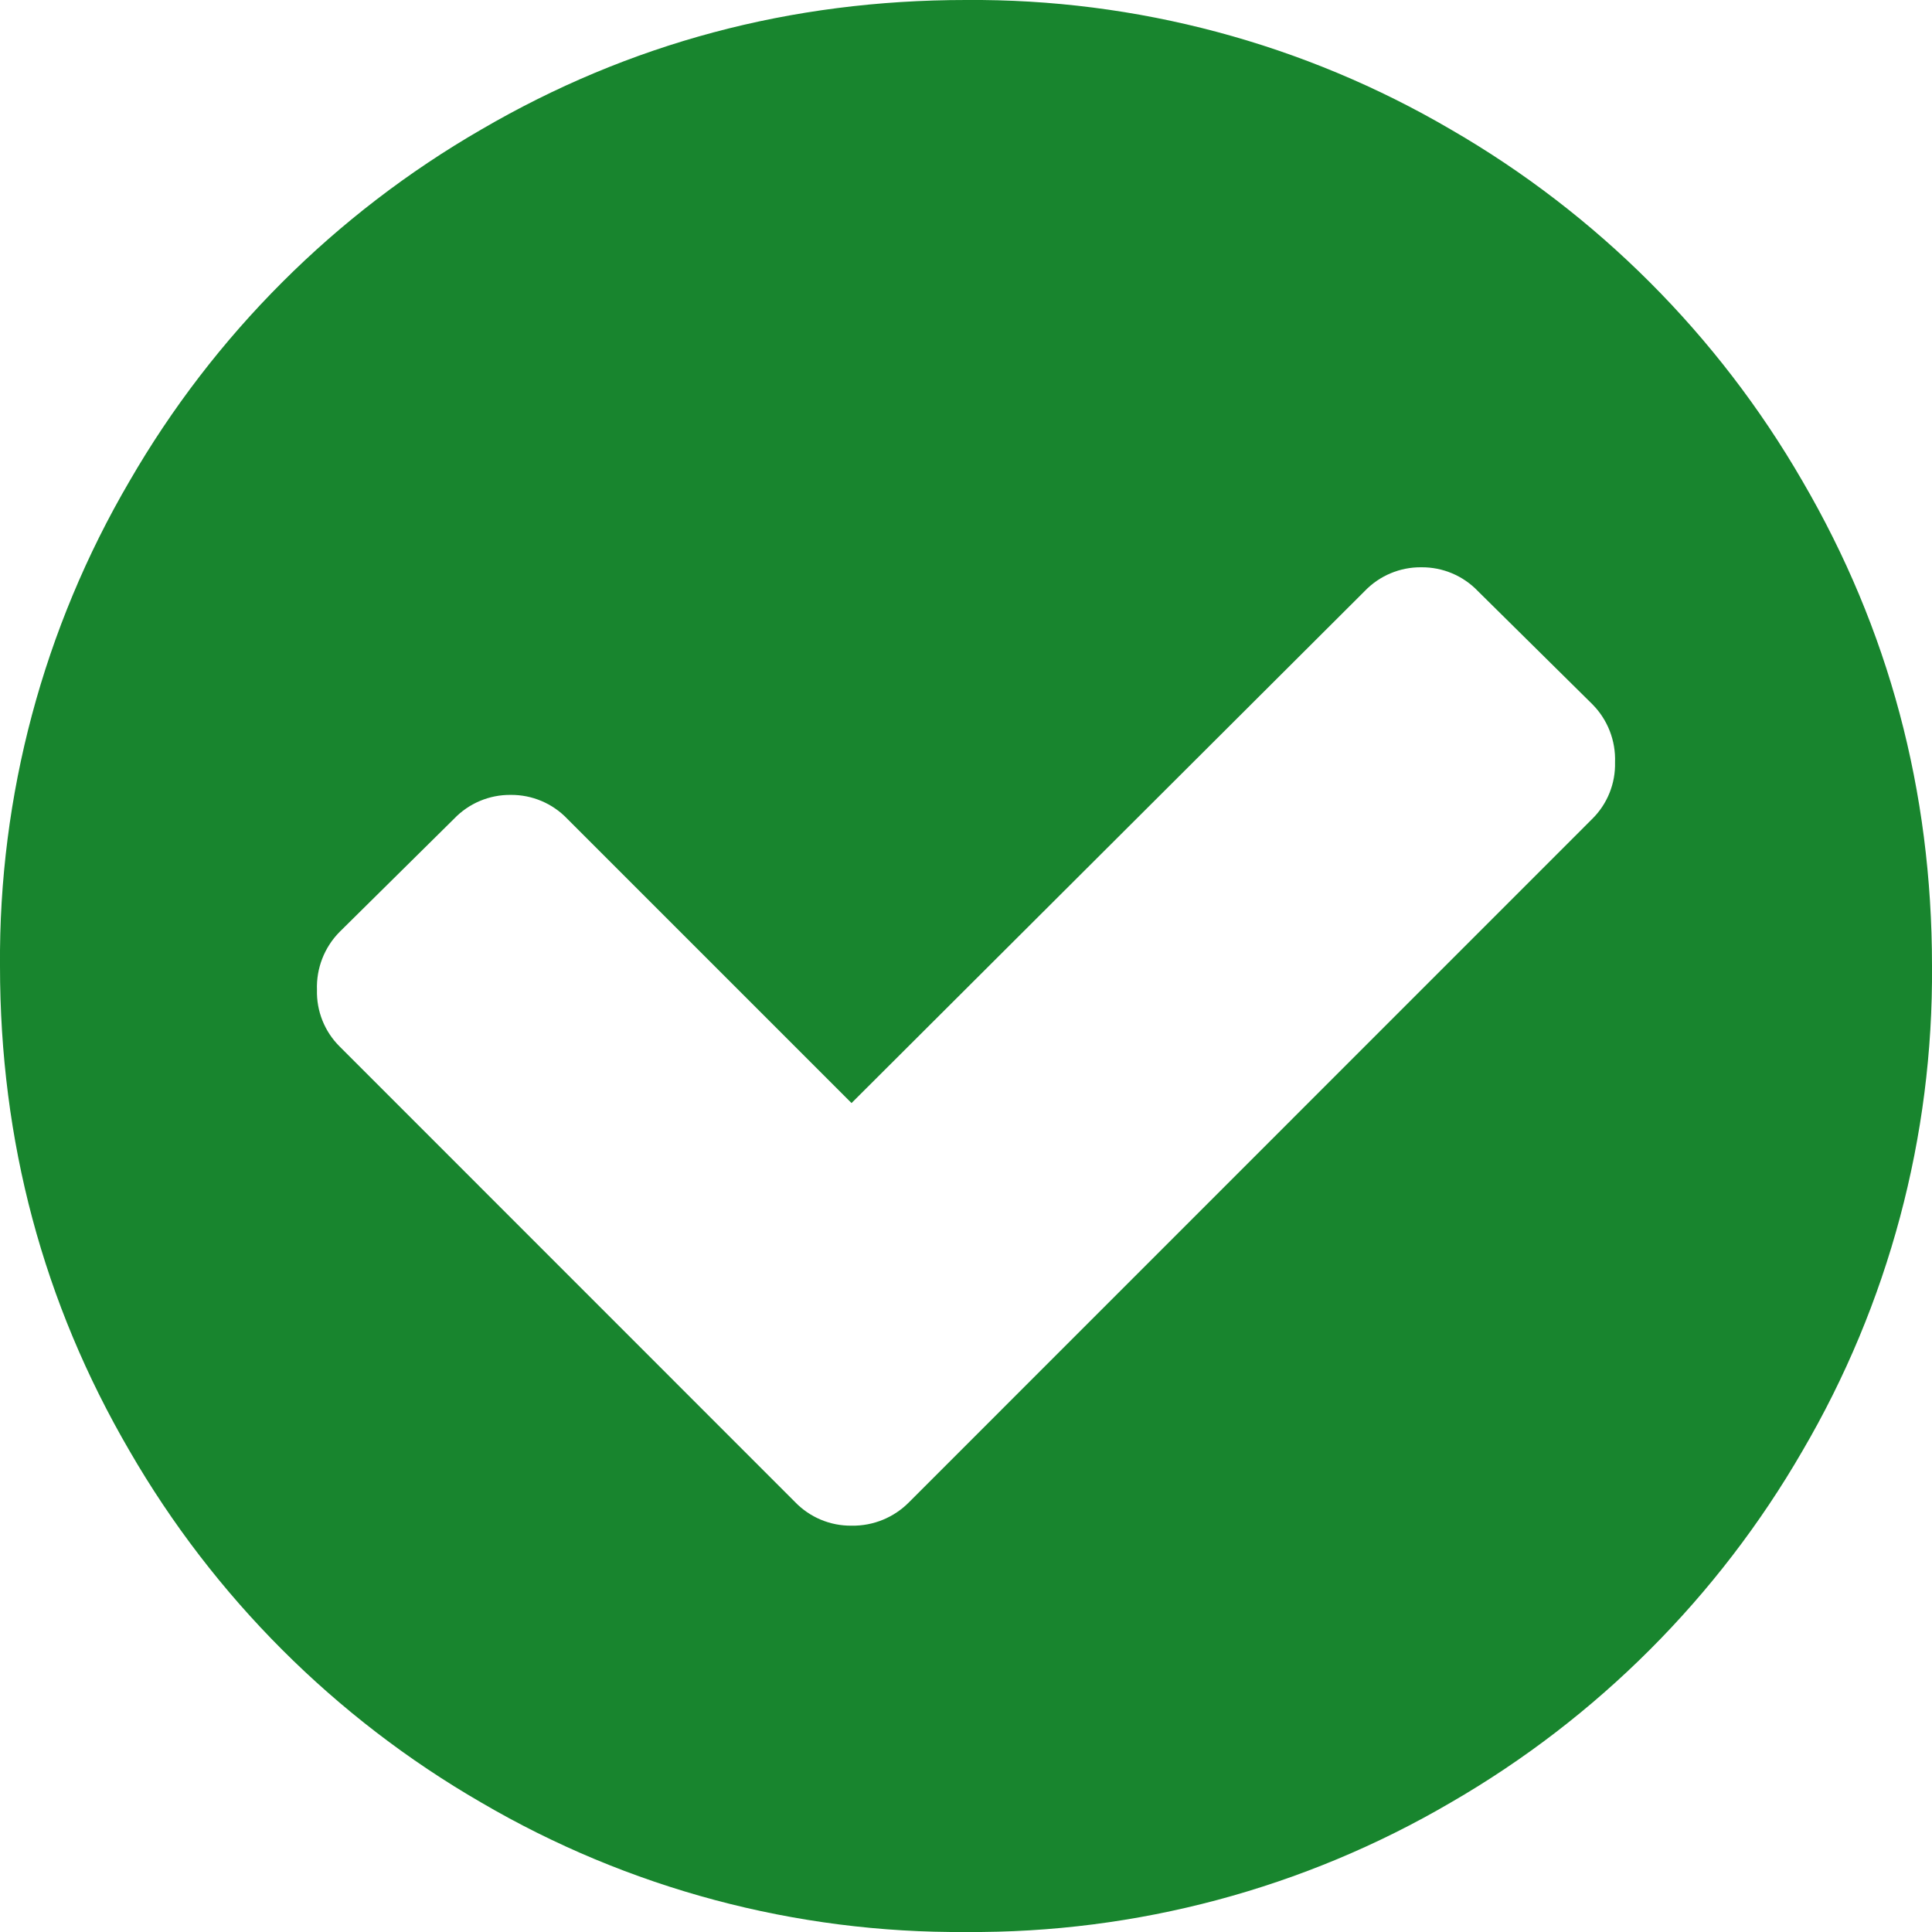
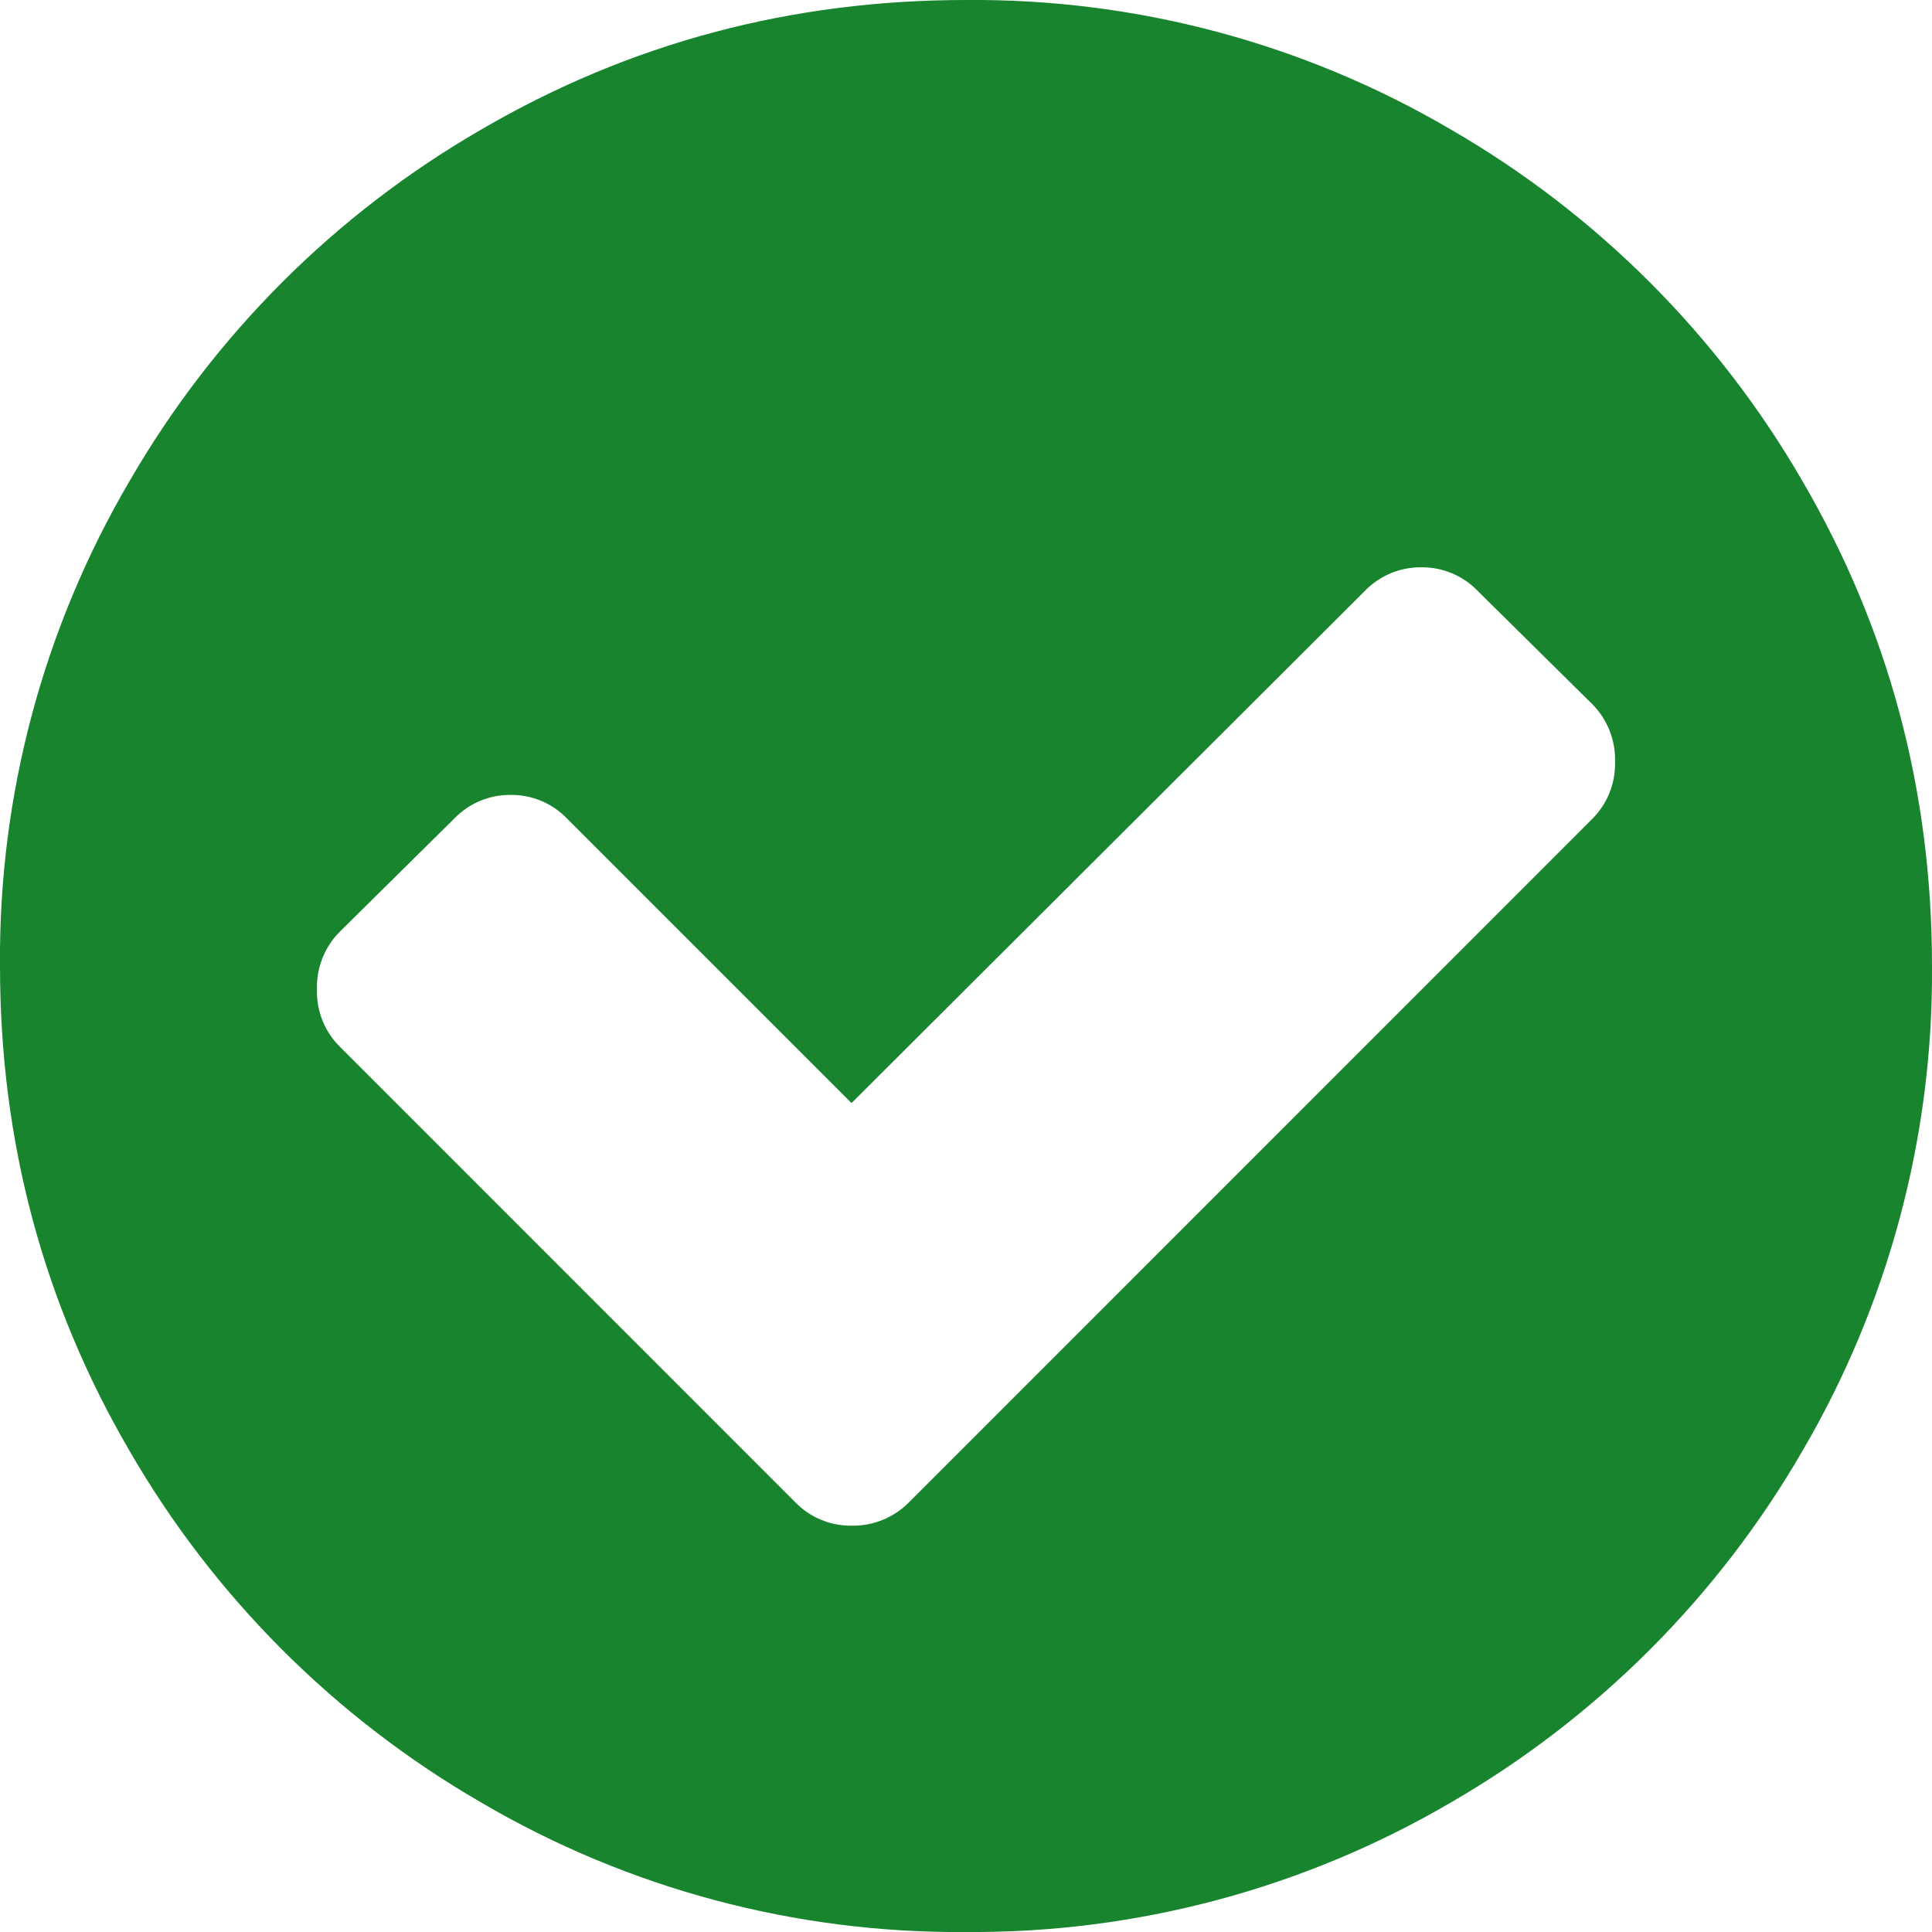
<svg xmlns="http://www.w3.org/2000/svg" viewBox="0 0 16 16">
-   <path fill="#18852E" d="M14.927 3.984a7.966 7.966 0 0 0-2.911-2.911A7.825 7.825 0 0 0 8 0C6.55 0 5.21.358 3.985 1.073a7.963 7.963 0 0 0-2.912 2.911A7.825 7.825 0 0 0 0 8c0 1.451.358 2.79 1.073 4.016a7.966 7.966 0 0 0 2.911 2.911A7.825 7.825 0 0 0 8 16a7.83 7.83 0 0 0 4.016-1.073 7.965 7.965 0 0 0 2.911-2.911A7.827 7.827 0 0 0 16 8c0-1.451-.358-2.79-1.073-4.016zm-1.74 2.797-5.656 5.657a.653.653 0 0 1-.479.197.64.64 0 0 1-.469-.197l-3.77-3.771a.636.636 0 0 1-.188-.469.65.65 0 0 1 .187-.48l.948-.937a.64.64 0 0 1 .47-.198.64.64 0 0 1 .468.198l2.354 2.354 4.25-4.24a.64.64 0 0 1 .469-.197.64.64 0 0 1 .469.198l.948.937a.648.648 0 0 1 .187.48.635.635 0 0 1-.188.468z" />
+   <path fill="#18852E" d="M14.927 3.984a7.97 7.97 0 0 0-2.911-2.911A7.8 7.8 0 0 0 8 0Q5.824 0 3.985 1.073a7.96 7.96 0 0 0-2.912 2.911A7.8 7.8 0 0 0 0 8q0 2.177 1.073 4.016a7.97 7.97 0 0 0 2.911 2.911A7.8 7.8 0 0 0 8 16a7.83 7.83 0 0 0 4.016-1.073 7.97 7.97 0 0 0 2.911-2.911A7.83 7.83 0 0 0 16 8q0-2.177-1.073-4.016m-1.74 2.797-5.656 5.657a.65.65 0 0 1-.479.197.64.64 0 0 1-.469-.197l-3.77-3.771a.64.64 0 0 1-.188-.469.65.65 0 0 1 .187-.48l.948-.937a.64.64 0 0 1 .47-.198.64.64 0 0 1 .468.198l2.354 2.354 4.25-4.24a.64.64 0 0 1 .469-.197.64.64 0 0 1 .469.198l.948.937a.65.65 0 0 1 .187.48.64.64 0 0 1-.188.468" />
</svg>
